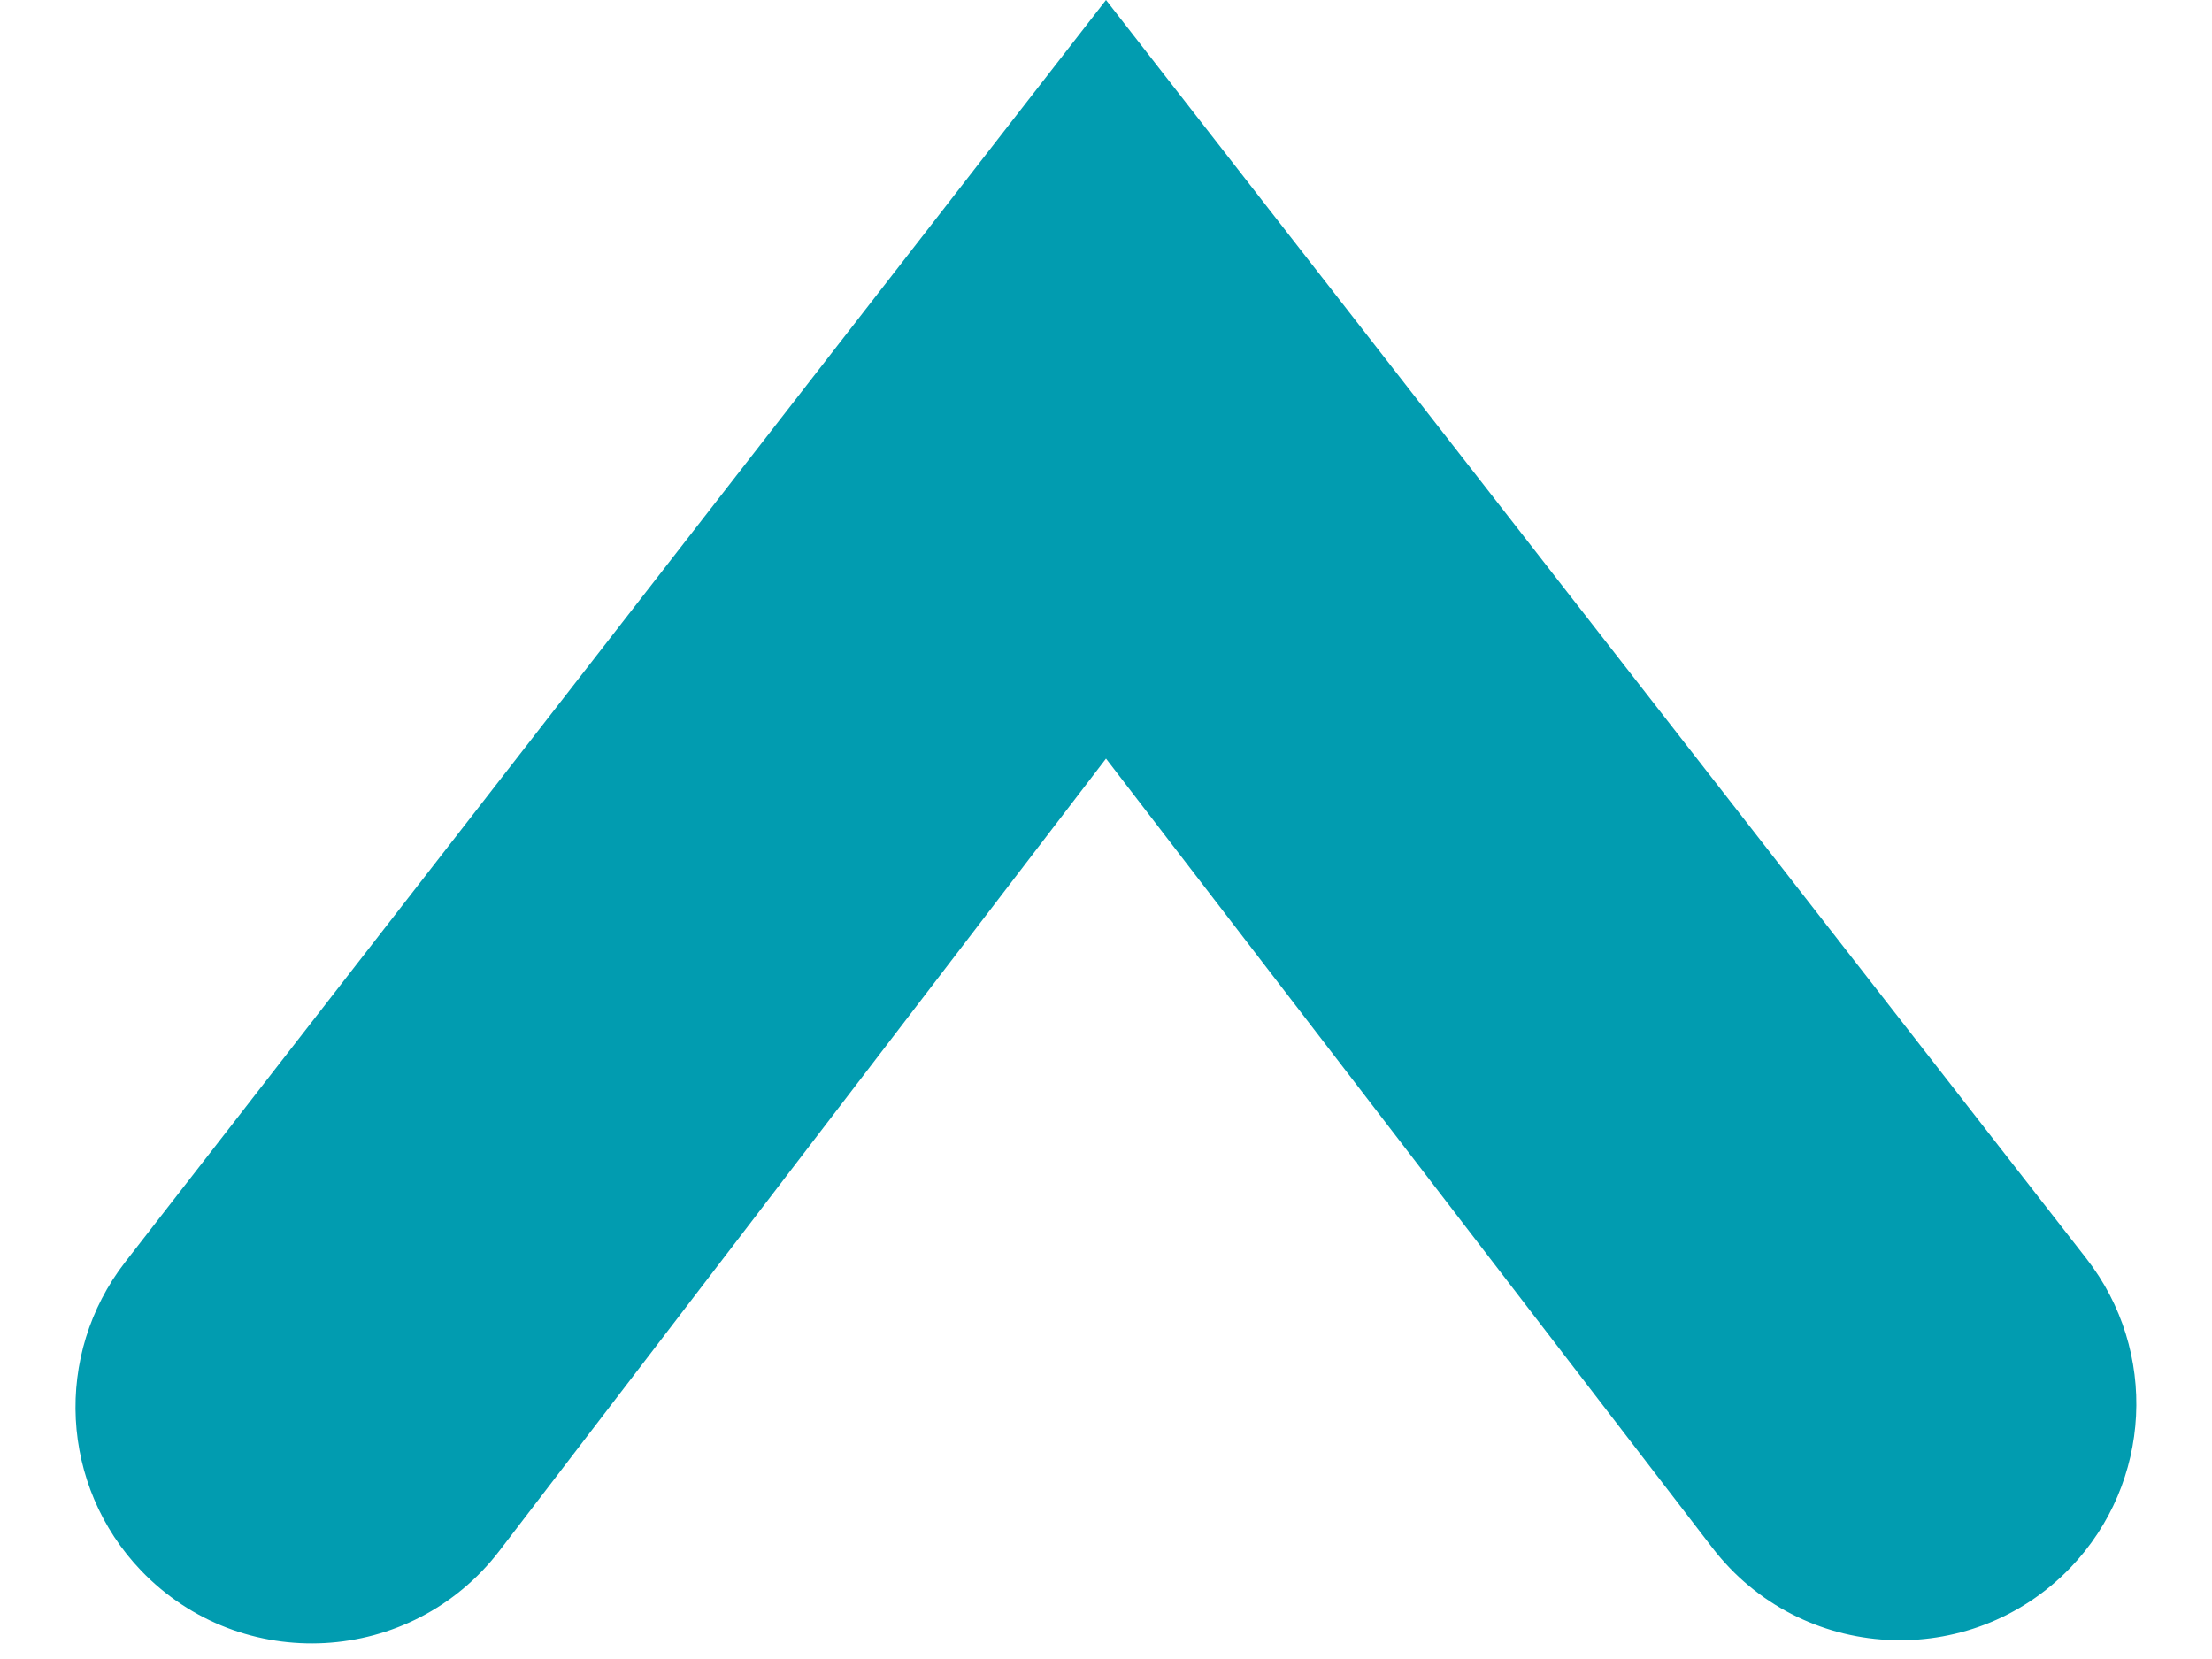
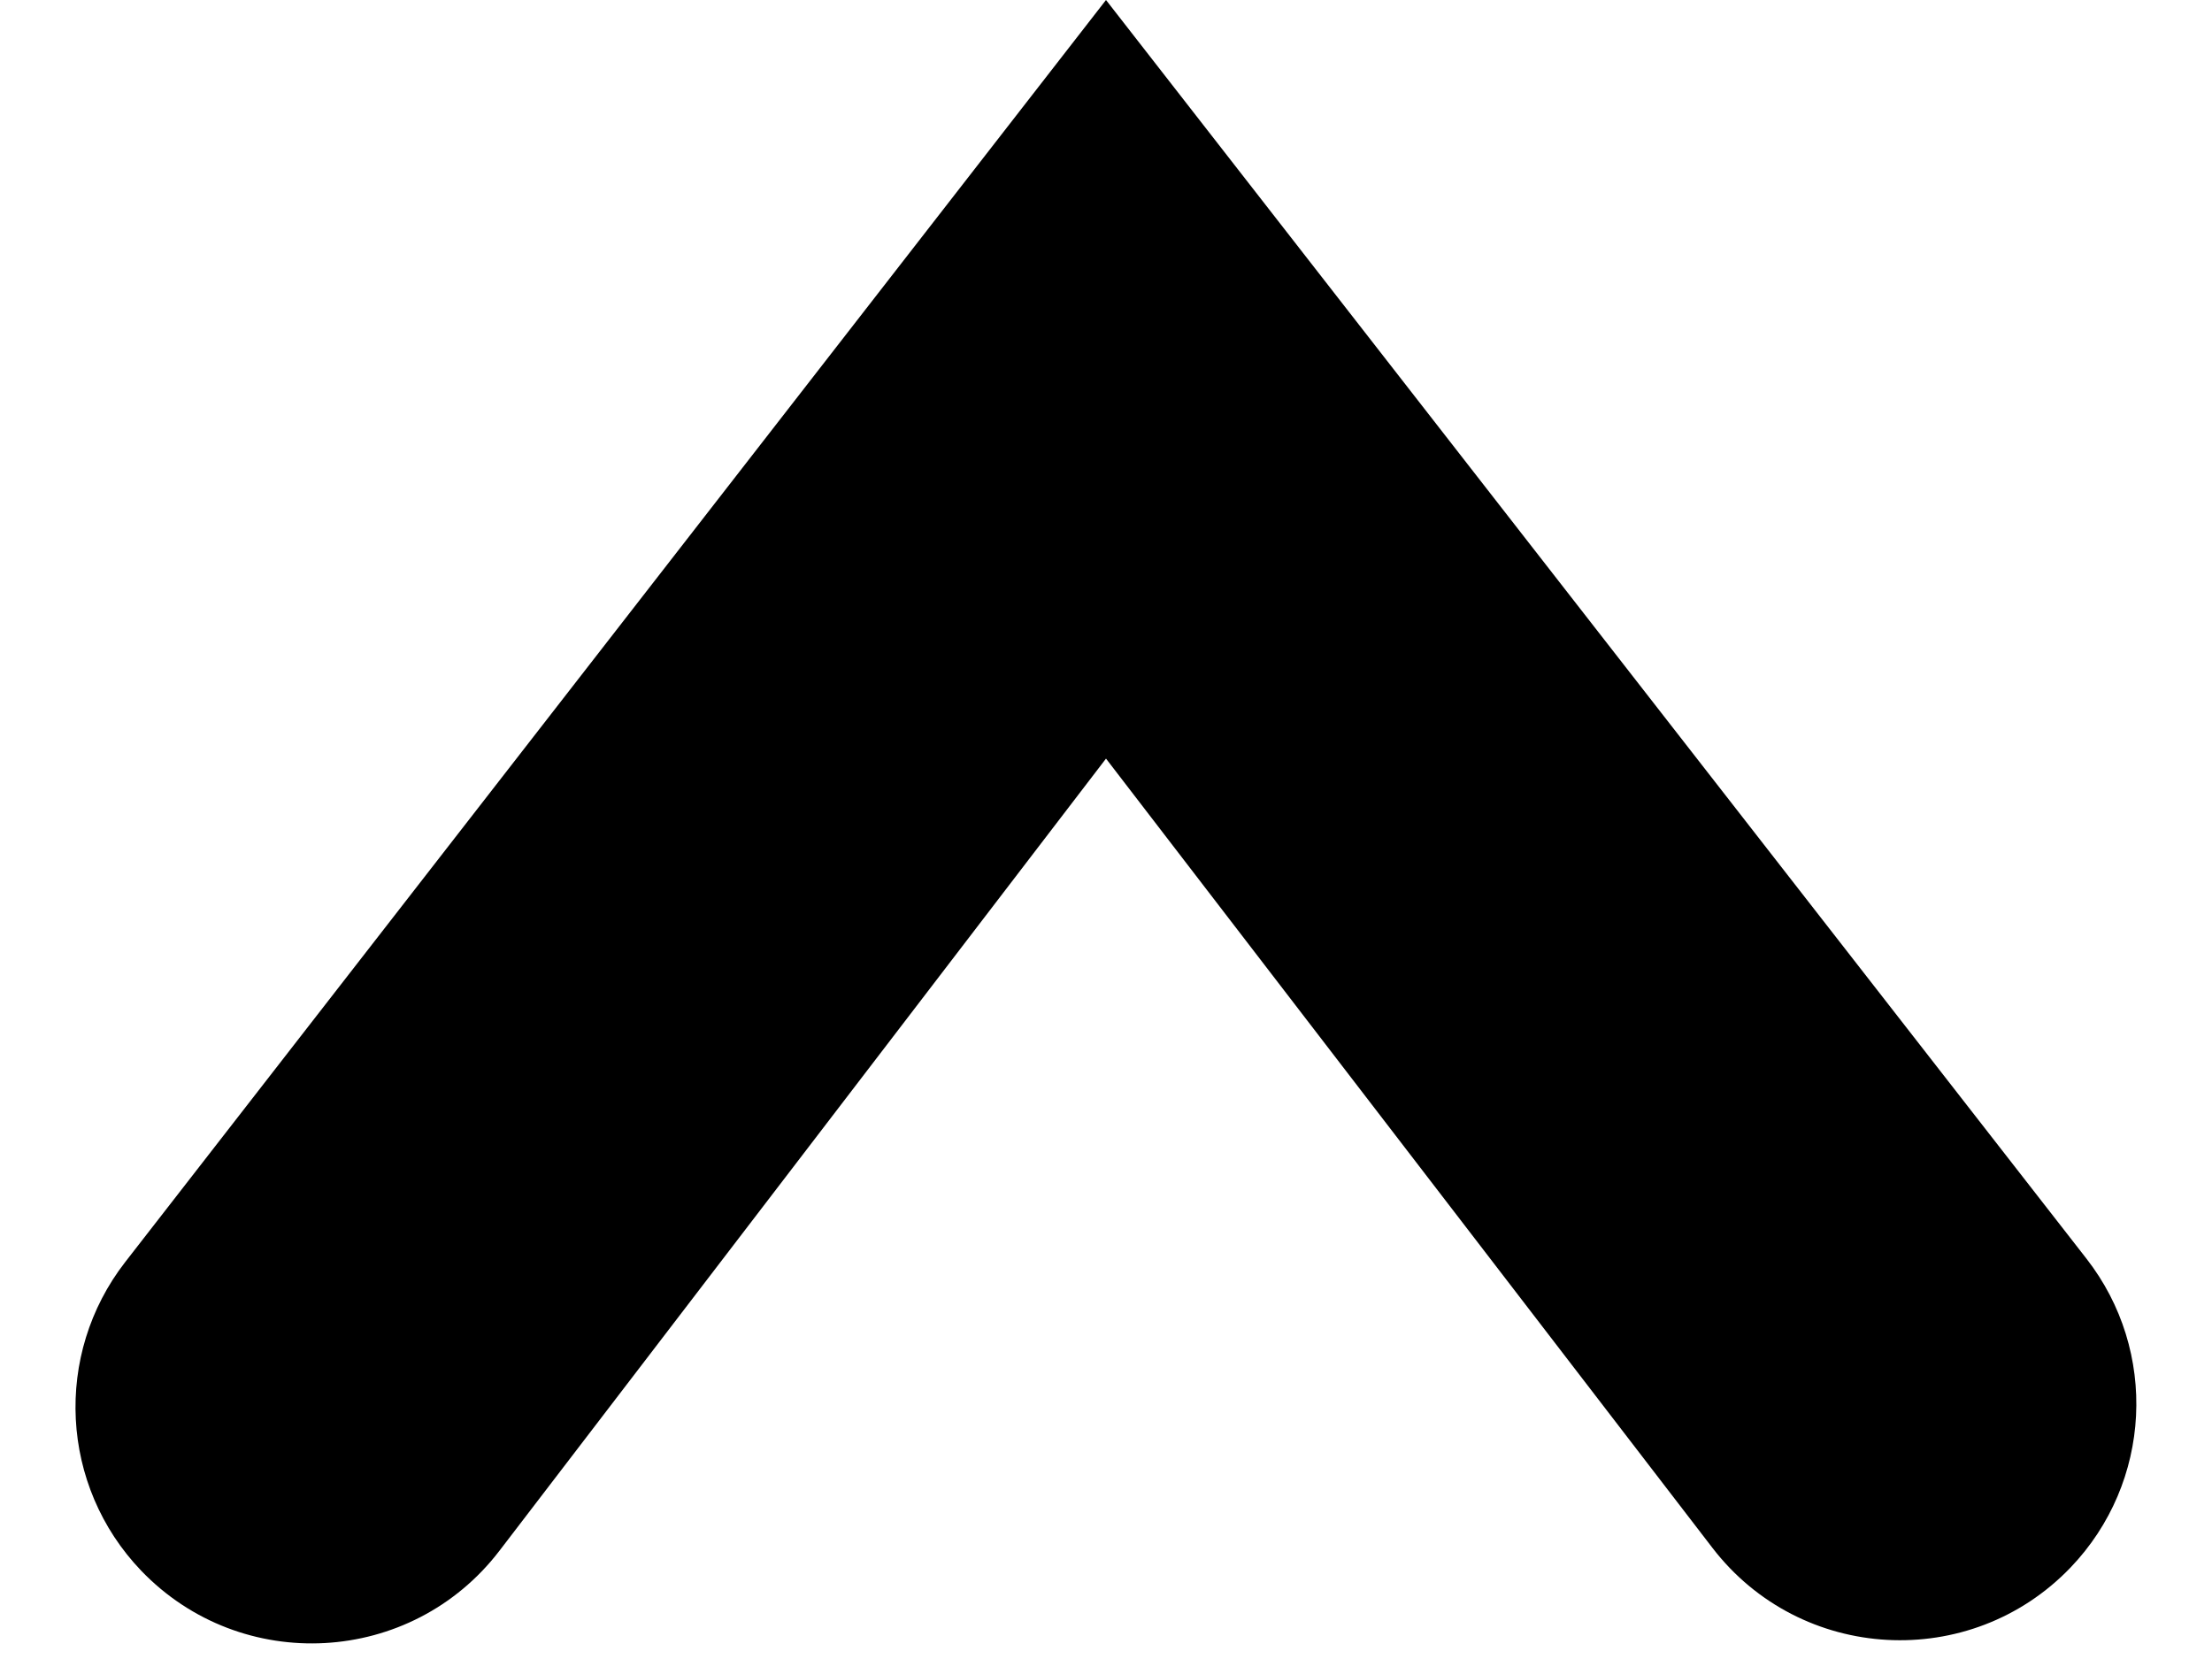
- <svg xmlns="http://www.w3.org/2000/svg" width="20" height="15" viewBox="0 0 20 15" fill="none">
-   <path fill-rule="evenodd" clip-rule="evenodd" d="M18.722 14.172C17.816 15.117 16.281 15.033 15.483 13.995L10 6.859L4.516 14.021C3.719 15.062 2.183 15.146 1.276 14.201C0.543 13.435 0.482 12.248 1.132 11.411L10 -4.37135e-07L18.864 11.379C19.517 12.216 19.456 13.405 18.722 14.172Z" fill="#019CB0" />
+ <svg xmlns="http://www.w3.org/2000/svg" width="20" height="15" viewBox="0 0 20 15">
+   <path fill-rule="evenodd" clip-rule="evenodd" d="M18.722 14.172C17.816 15.117 16.281 15.033 15.483 13.995L10 6.859L4.516 14.021C3.719 15.062 2.183 15.146 1.276 14.201C0.543 13.435 0.482 12.248 1.132 11.411L10 -4.37135e-07L18.864 11.379C19.517 12.216 19.456 13.405 18.722 14.172Z" />
</svg>
